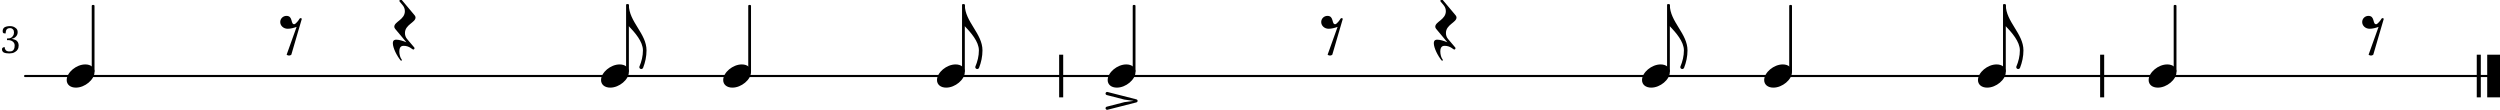
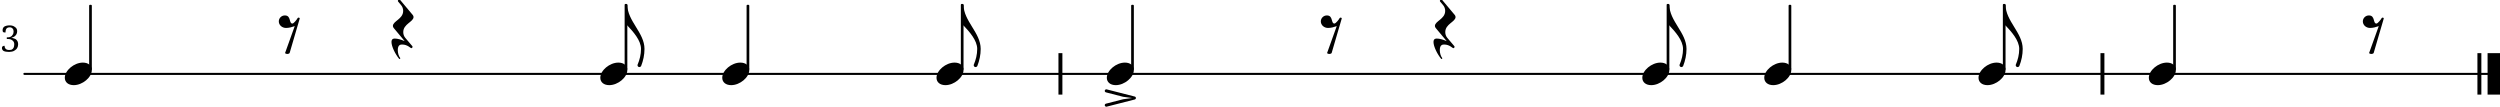
- <svg xmlns="http://www.w3.org/2000/svg" version="1.2" width="205.98mm" height="9.05mm" viewBox="-1.127 0.021 117.214 5.147">
+ <svg xmlns="http://www.w3.org/2000/svg" version="1.2" width="211.98mm" height="9.05mm" viewBox="-1.127 0.021 120.628 5.147">
  <style type="text/css">

tspan { white-space: pre; }

</style>
  <g transform="translate(0, 3.584)">
-     <line stroke-linejoin="round" stroke-linecap="round" stroke-width="0.1" stroke="currentColor" x1="0.05" y1="0" x2="116.037" y2="0" />
+     <line stroke-linejoin="round" stroke-linecap="round" stroke-width="0.1" stroke="currentColor" x1="0.05" y1="0" x2="119.452" y2="0" />
  </g>
-   <g transform="translate(48.5318, 3.584)">
+   <g transform="translate(49.9447, 3.584)">
    <rect x="0" y="-1" width="0.19" height="2" ry="0" fill="currentColor" />
  </g>
-   <g transform="translate(115.4872, 3.584)">
+   <g transform="translate(118.9016, 3.584)">
    <rect x="0" y="-1" width="0.6" height="2" ry="0" fill="currentColor" />
  </g>
-   <g transform="translate(114.9972, 3.584)">
+   <g transform="translate(118.4116, 3.584)">
    <rect x="0" y="-1" width="0.19" height="2" ry="0" fill="currentColor" />
  </g>
-   <g transform="translate(97.3386, 3.584)">
+   <g transform="translate(100.2231, 3.584)">
    <rect x="0" y="-1" width="0.19" height="2" ry="0" fill="currentColor" />
  </g>
-   <g transform="translate(75.8601, 3.584)">
+   <g transform="translate(78.1167, 3.584)">
    <path transform="scale(0.004, -0.004)" d="M218 136c66 0 108 -36 108 -89c0 -89 -113 -183 -218 -183c-66 0 -108 36 -108 89c0 89 113 183 218 183z" fill="currentColor" />
  </g>
-   <g transform="translate(77.0994, 3.584)">
+   <g transform="translate(79.356, 3.584)">
    <rect x="-0.065" y="-3.375" width="0.13" height="3.189" ry="0.04" fill="currentColor" />
  </g>
-   <g transform="translate(77.1644, 0.249)">
+   <g transform="translate(79.421, 0.249)">
    <path transform="scale(0.004, -0.004)" d="M0 0v-250h-16v250h16zM0 0c0 -197 207 -336 207 -533c0 -71 -15 -141 -41 -207c-5 -8 -13 -12 -20 -12c-13 0 -26 11 -23 27c26 61 42 126 42 192c0 103 -94 208 -165 283v250z" fill="currentColor" />
  </g>
-   <g transform="translate(81.5874, 3.584)">
+   <g transform="translate(84.001, 3.584)">
    <path transform="scale(0.004, -0.004)" d="M218 136c66 0 108 -36 108 -89c0 -89 -113 -183 -218 -183c-66 0 -108 36 -108 89c0 89 113 183 218 183z" fill="currentColor" />
  </g>
-   <g transform="translate(82.8266, 3.584)">
+   <g transform="translate(85.2402, 3.584)">
    <rect x="-0.065" y="-3.333" width="0.13" height="3.147" ry="0.04" fill="currentColor" />
  </g>
-   <g transform="translate(66.1905, 1.584)">
+   <g transform="translate(68.1331, 1.584)">
    <path transform="scale(0.004, -0.004)" d="M-6 78c0 59 124 83 124 182c0 24 -8 49 -25 69l-35 42c-3 3 -4 7 -4 10c0 9 9 15 17 15c4 0 8 -1 11 -5l151 -180c7 -9 10 -17 10 -25c0 -59 -124 -83 -124 -182c0 -24 7 -49 24 -69l84 -99c3 -3 4 -7 4 -10c0 -9 -8 -16 -16 -16s-45 44 -109 44c-16 0 -53 0 -53 -67 c0 -35 11 -74 28 -94c7 -8 -5 -19 -12 -11c-45 54 -92 148 -92 202c0 41 27 42 40 42c33 0 78 -13 119 -31l-132 158c-7 9 -10 17 -10 25z" fill="currentColor" />
  </g>
-   <g transform="translate(60.8306, 1.584)">
+   <g transform="translate(62.6163, 1.584)">
    <path transform="scale(0.004, -0.004)" d="M70 205c79 0 46 -98 91 -98c16 0 54 48 61 63c6 12 23 12 28 0l-123 -420c-8 -7 -17 -10 -27 -10s-20 3 -28 10l117 326c-34 -12 -69 -22 -105 -22c-47 0 -87 34 -87 79c0 40 33 72 73 72z" fill="currentColor" />
  </g>
-   <g transform="translate(109.6374, 1.584)">
+   <g transform="translate(112.8948, 1.584)">
    <path transform="scale(0.004, -0.004)" d="M70 205c79 0 46 -98 91 -98c16 0 54 48 61 63c6 12 23 12 28 0l-123 -420c-8 -7 -17 -10 -27 -10s-20 3 -28 10l117 326c-34 -12 -69 -22 -105 -22c-47 0 -87 34 -87 79c0 40 33 72 73 72z" fill="currentColor" />
  </g>
-   <g transform="translate(100.8527, 3.584)">
+   <g transform="translate(103.7961, 3.584)">
    <rect x="-0.065" y="-3.333" width="0.13" height="3.147" ry="0.04" fill="currentColor" />
  </g>
-   <g transform="translate(99.6135, 3.584)">
+   <g transform="translate(102.5569, 3.584)">
    <path transform="scale(0.004, -0.004)" d="M218 136c66 0 108 -36 108 -89c0 -89 -113 -183 -218 -183c-66 0 -108 36 -108 89c0 89 113 183 218 183z" fill="currentColor" />
  </g>
-   <g transform="translate(92.9155, 0.249)">
+   <g transform="translate(95.6431, 0.249)">
    <path transform="scale(0.004, -0.004)" d="M0 0v-250h-16v250h16zM0 0c0 -197 207 -336 207 -533c0 -71 -15 -141 -41 -207c-5 -8 -13 -12 -20 -12c-13 0 -26 11 -23 27c26 61 42 126 42 192c0 103 -94 208 -165 283v250z" fill="currentColor" />
  </g>
-   <g transform="translate(92.8505, 3.584)">
+   <g transform="translate(95.5781, 3.584)">
    <rect x="-0.065" y="-3.375" width="0.13" height="3.189" ry="0.04" fill="currentColor" />
  </g>
-   <g transform="translate(91.6113, 3.584)">
+   <g transform="translate(94.3388, 3.584)">
    <path transform="scale(0.004, -0.004)" d="M218 136c66 0 108 -36 108 -89c0 -89 -113 -183 -218 -183c-66 0 -108 36 -108 89c0 89 113 183 218 183z" fill="currentColor" />
  </g>
-   <g transform="translate(27.0534, 3.584)">
+   <g transform="translate(27.8383, 3.584)">
    <path transform="scale(0.004, -0.004)" d="M218 136c66 0 108 -36 108 -89c0 -89 -113 -183 -218 -183c-66 0 -108 36 -108 89c0 89 113 183 218 183z" fill="currentColor" />
  </g>
-   <g transform="translate(17.3837, 1.584)">
+   <g transform="translate(17.8547, 1.584)">
    <path transform="scale(0.004, -0.004)" d="M-6 78c0 59 124 83 124 182c0 24 -8 49 -25 69l-35 42c-3 3 -4 7 -4 10c0 9 9 15 17 15c4 0 8 -1 11 -5l151 -180c7 -9 10 -17 10 -25c0 -59 -124 -83 -124 -182c0 -24 7 -49 24 -69l84 -99c3 -3 4 -7 4 -10c0 -9 -8 -16 -16 -16s-45 44 -109 44c-16 0 -53 0 -53 -67 c0 -35 11 -74 28 -94c7 -8 -5 -19 -12 -11c-45 54 -92 148 -92 202c0 41 27 42 40 42c33 0 78 -13 119 -31l-132 158c-7 9 -10 17 -10 25z" fill="currentColor" />
  </g>
-   <g transform="translate(12.0239, 1.584)">
+   <g transform="translate(12.3378, 1.584)">
    <path transform="scale(0.004, -0.004)" d="M70 205c79 0 46 -98 91 -98c16 0 54 48 61 63c6 12 23 12 28 0l-123 -420c-8 -7 -17 -10 -27 -10s-20 3 -28 10l117 326c-34 -12 -69 -22 -105 -22c-47 0 -87 34 -87 79c0 40 33 72 73 72z" fill="currentColor" />
  </g>
  <g transform="translate(3.2392, 3.584)">
    <rect x="-0.065" y="-3.333" width="0.13" height="3.147" ry="0.04" fill="currentColor" />
  </g>
  <g transform="translate(2, 3.584)">
    <path transform="scale(0.004, -0.004)" d="M218 136c66 0 108 -36 108 -89c0 -89 -113 -183 -218 -183c-66 0 -108 36 -108 89c0 89 113 183 218 183z" fill="currentColor" />
  </g>
  <g transform="translate(-1.1267, 2.5093)">
    <text font-family="serif" font-size="1.746" text-anchor="start" fill="currentColor">
      <tspan>3</tspan>
    </text>
  </g>
-   <g transform="translate(52.046, 3.584)">
+   <g transform="translate(53.5177, 3.584)">
    <rect x="-0.065" y="-3.333" width="0.13" height="3.147" ry="0.04" fill="currentColor" />
  </g>
-   <g transform="translate(51.4589, 4.749)">
+   <g transform="translate(52.9306, 4.749)">
    <path transform="scale(0.004, -0.004)" d="M-173 68c-8 2 -15 9 -15 18c0 10 9 19 19 19c2 0 3 -1 5 -1l337 -86c8 -2 15 -9 15 -18s-7 -16 -15 -18l-337 -86c-2 0 -3 -1 -5 -1c-10 0 -19 9 -19 19c0 9 7 16 15 18l206 53l109 15l-109 15z" fill="currentColor" />
  </g>
-   <g transform="translate(50.8068, 3.584)">
+   <g transform="translate(52.2785, 3.584)">
    <path transform="scale(0.004, -0.004)" d="M218 136c66 0 108 -36 108 -89c0 -89 -113 -183 -218 -183c-66 0 -108 36 -108 89c0 89 113 183 218 183z" fill="currentColor" />
  </g>
-   <g transform="translate(44.1088, 0.249)">
+   <g transform="translate(45.3646, 0.249)">
    <path transform="scale(0.004, -0.004)" d="M0 0v-250h-16v250h16zM0 0c0 -197 207 -336 207 -533c0 -71 -15 -141 -41 -207c-5 -8 -13 -12 -20 -12c-13 0 -26 11 -23 27c26 61 42 126 42 192c0 103 -94 208 -165 283v250z" fill="currentColor" />
  </g>
-   <g transform="translate(44.0438, 3.584)">
+   <g transform="translate(45.2996, 3.584)">
    <rect x="-0.065" y="-3.375" width="0.13" height="3.189" ry="0.04" fill="currentColor" />
  </g>
-   <g transform="translate(42.8045, 3.584)">
+   <g transform="translate(44.0604, 3.584)">
    <path transform="scale(0.004, -0.004)" d="M218 136c66 0 108 -36 108 -89c0 -89 -113 -183 -218 -183c-66 0 -108 36 -108 89c0 89 113 183 218 183z" fill="currentColor" />
  </g>
-   <g transform="translate(28.2926, 3.584)">
+   <g transform="translate(29.0775, 3.584)">
    <rect x="-0.065" y="-3.375" width="0.13" height="3.189" ry="0.04" fill="currentColor" />
  </g>
-   <g transform="translate(28.3576, 0.249)">
+   <g transform="translate(29.1425, 0.249)">
    <path transform="scale(0.004, -0.004)" d="M0 0v-250h-16v250h16zM0 0c0 -197 207 -336 207 -533c0 -71 -15 -141 -41 -207c-5 -8 -13 -12 -20 -12c-13 0 -26 11 -23 27c26 61 42 126 42 192c0 103 -94 208 -165 283v250z" fill="currentColor" />
  </g>
-   <g transform="translate(32.7807, 3.584)">
+   <g transform="translate(33.7225, 3.584)">
    <path transform="scale(0.004, -0.004)" d="M218 136c66 0 108 -36 108 -89c0 -89 -113 -183 -218 -183c-66 0 -108 36 -108 89c0 89 113 183 218 183z" fill="currentColor" />
  </g>
-   <g transform="translate(34.0199, 3.584)">
+   <g transform="translate(34.9618, 3.584)">
    <rect x="-0.065" y="-3.333" width="0.13" height="3.147" ry="0.04" fill="currentColor" />
  </g>
</svg>
